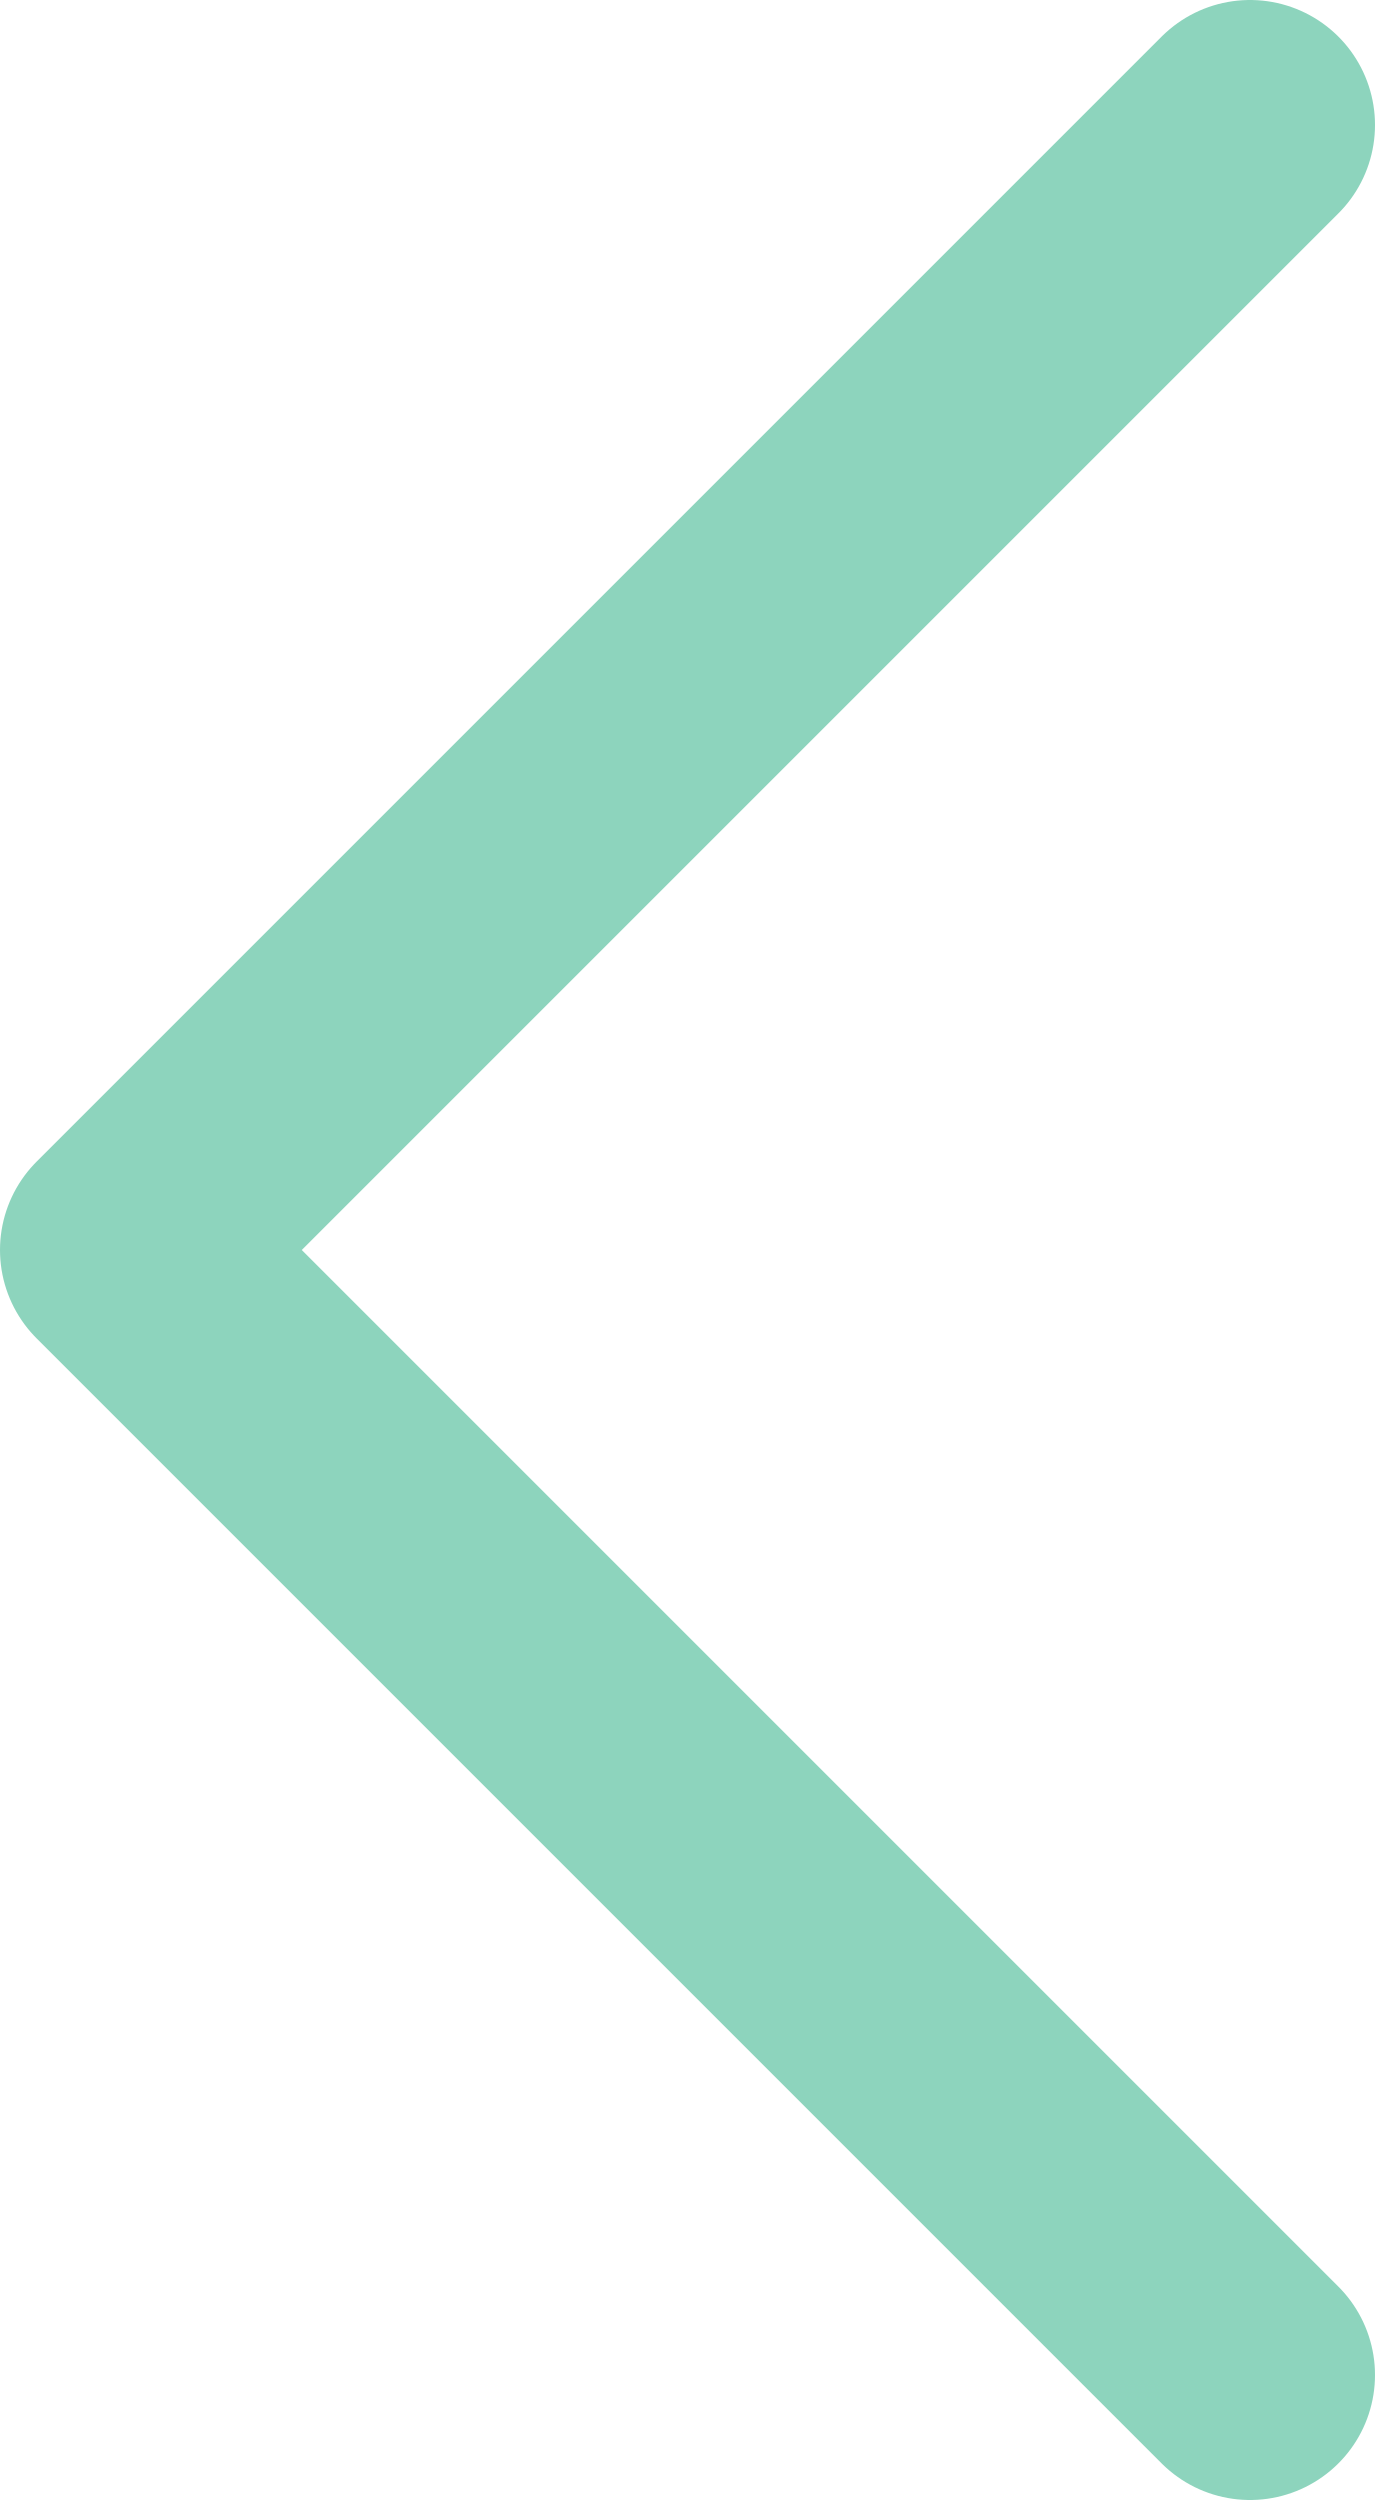
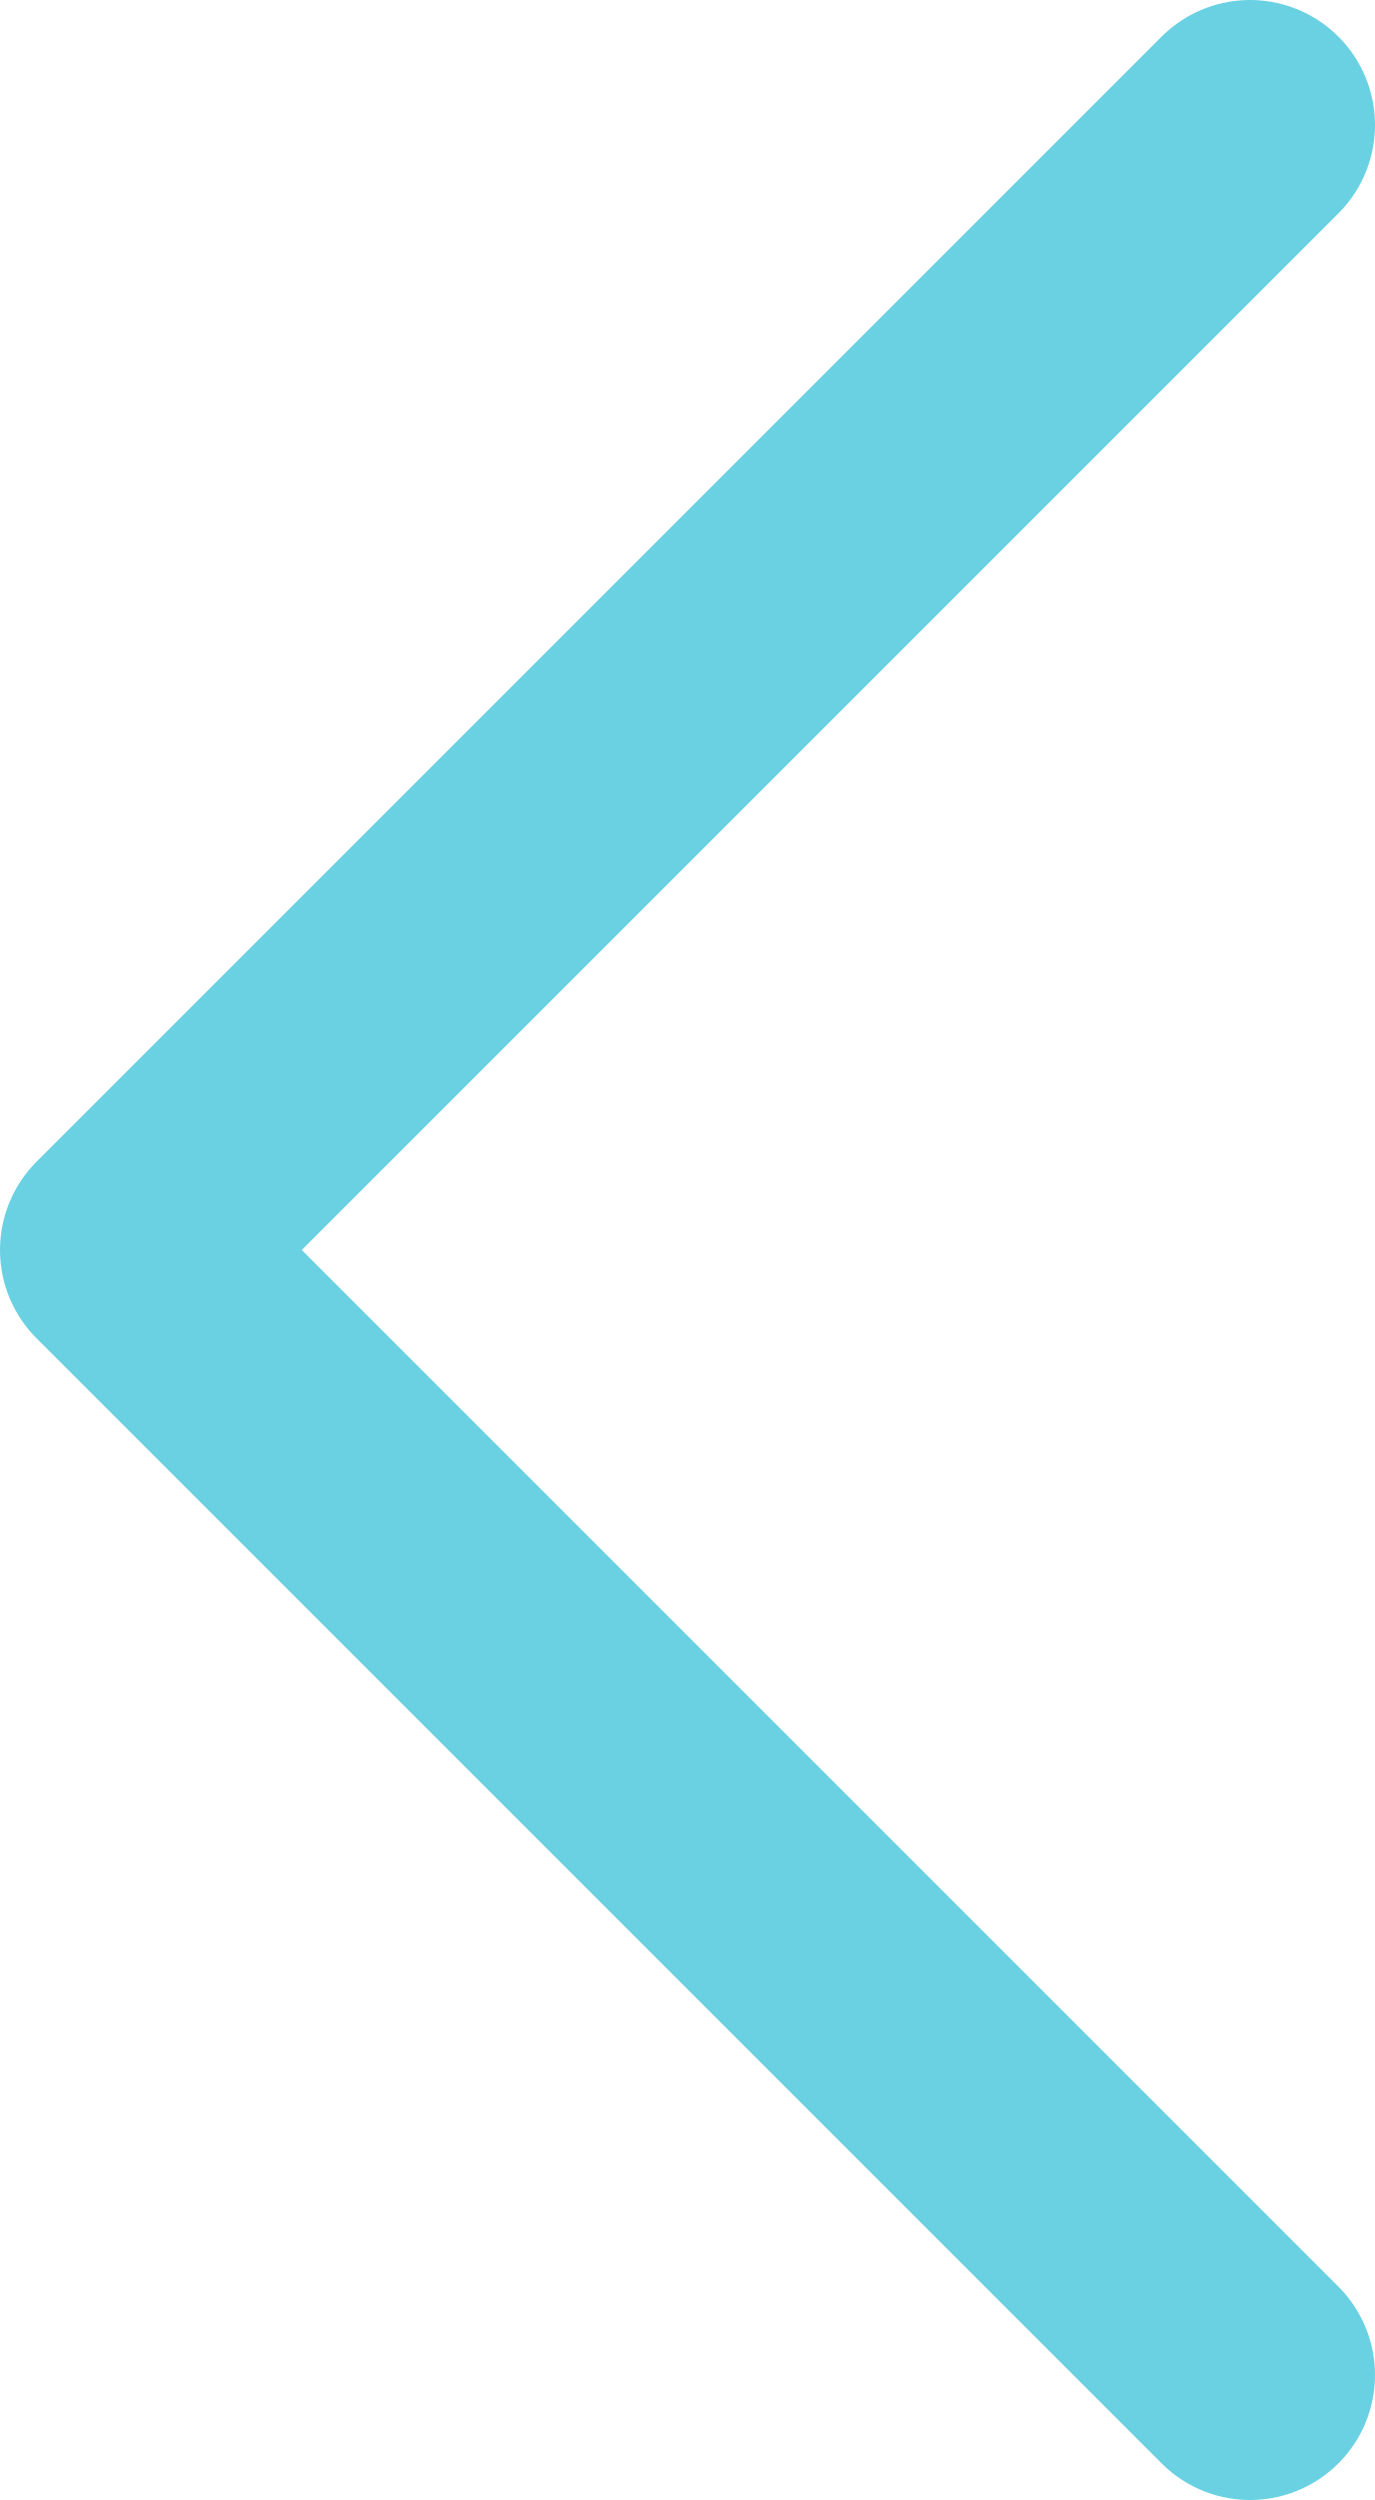
<svg xmlns="http://www.w3.org/2000/svg" viewBox="0 0 11 20">
  <defs>
-     <style>.cls-1{fill:none;stroke:#8dd4bd;stroke-linecap:round;stroke-linejoin:round;stroke-width:2px;}</style>
+     <style>.cls-1{fill:none;stroke:#6AD1E3;stroke-linecap:round;stroke-linejoin:round;stroke-width:2px;}</style>
  </defs>
  <g id="Layer_2" data-name="Layer 2">
    <g id="Layer_1-2" data-name="Layer 1">
      <polyline class="cls-1" points="10 19 1 10 10 1" />
    </g>
  </g>
</svg>
